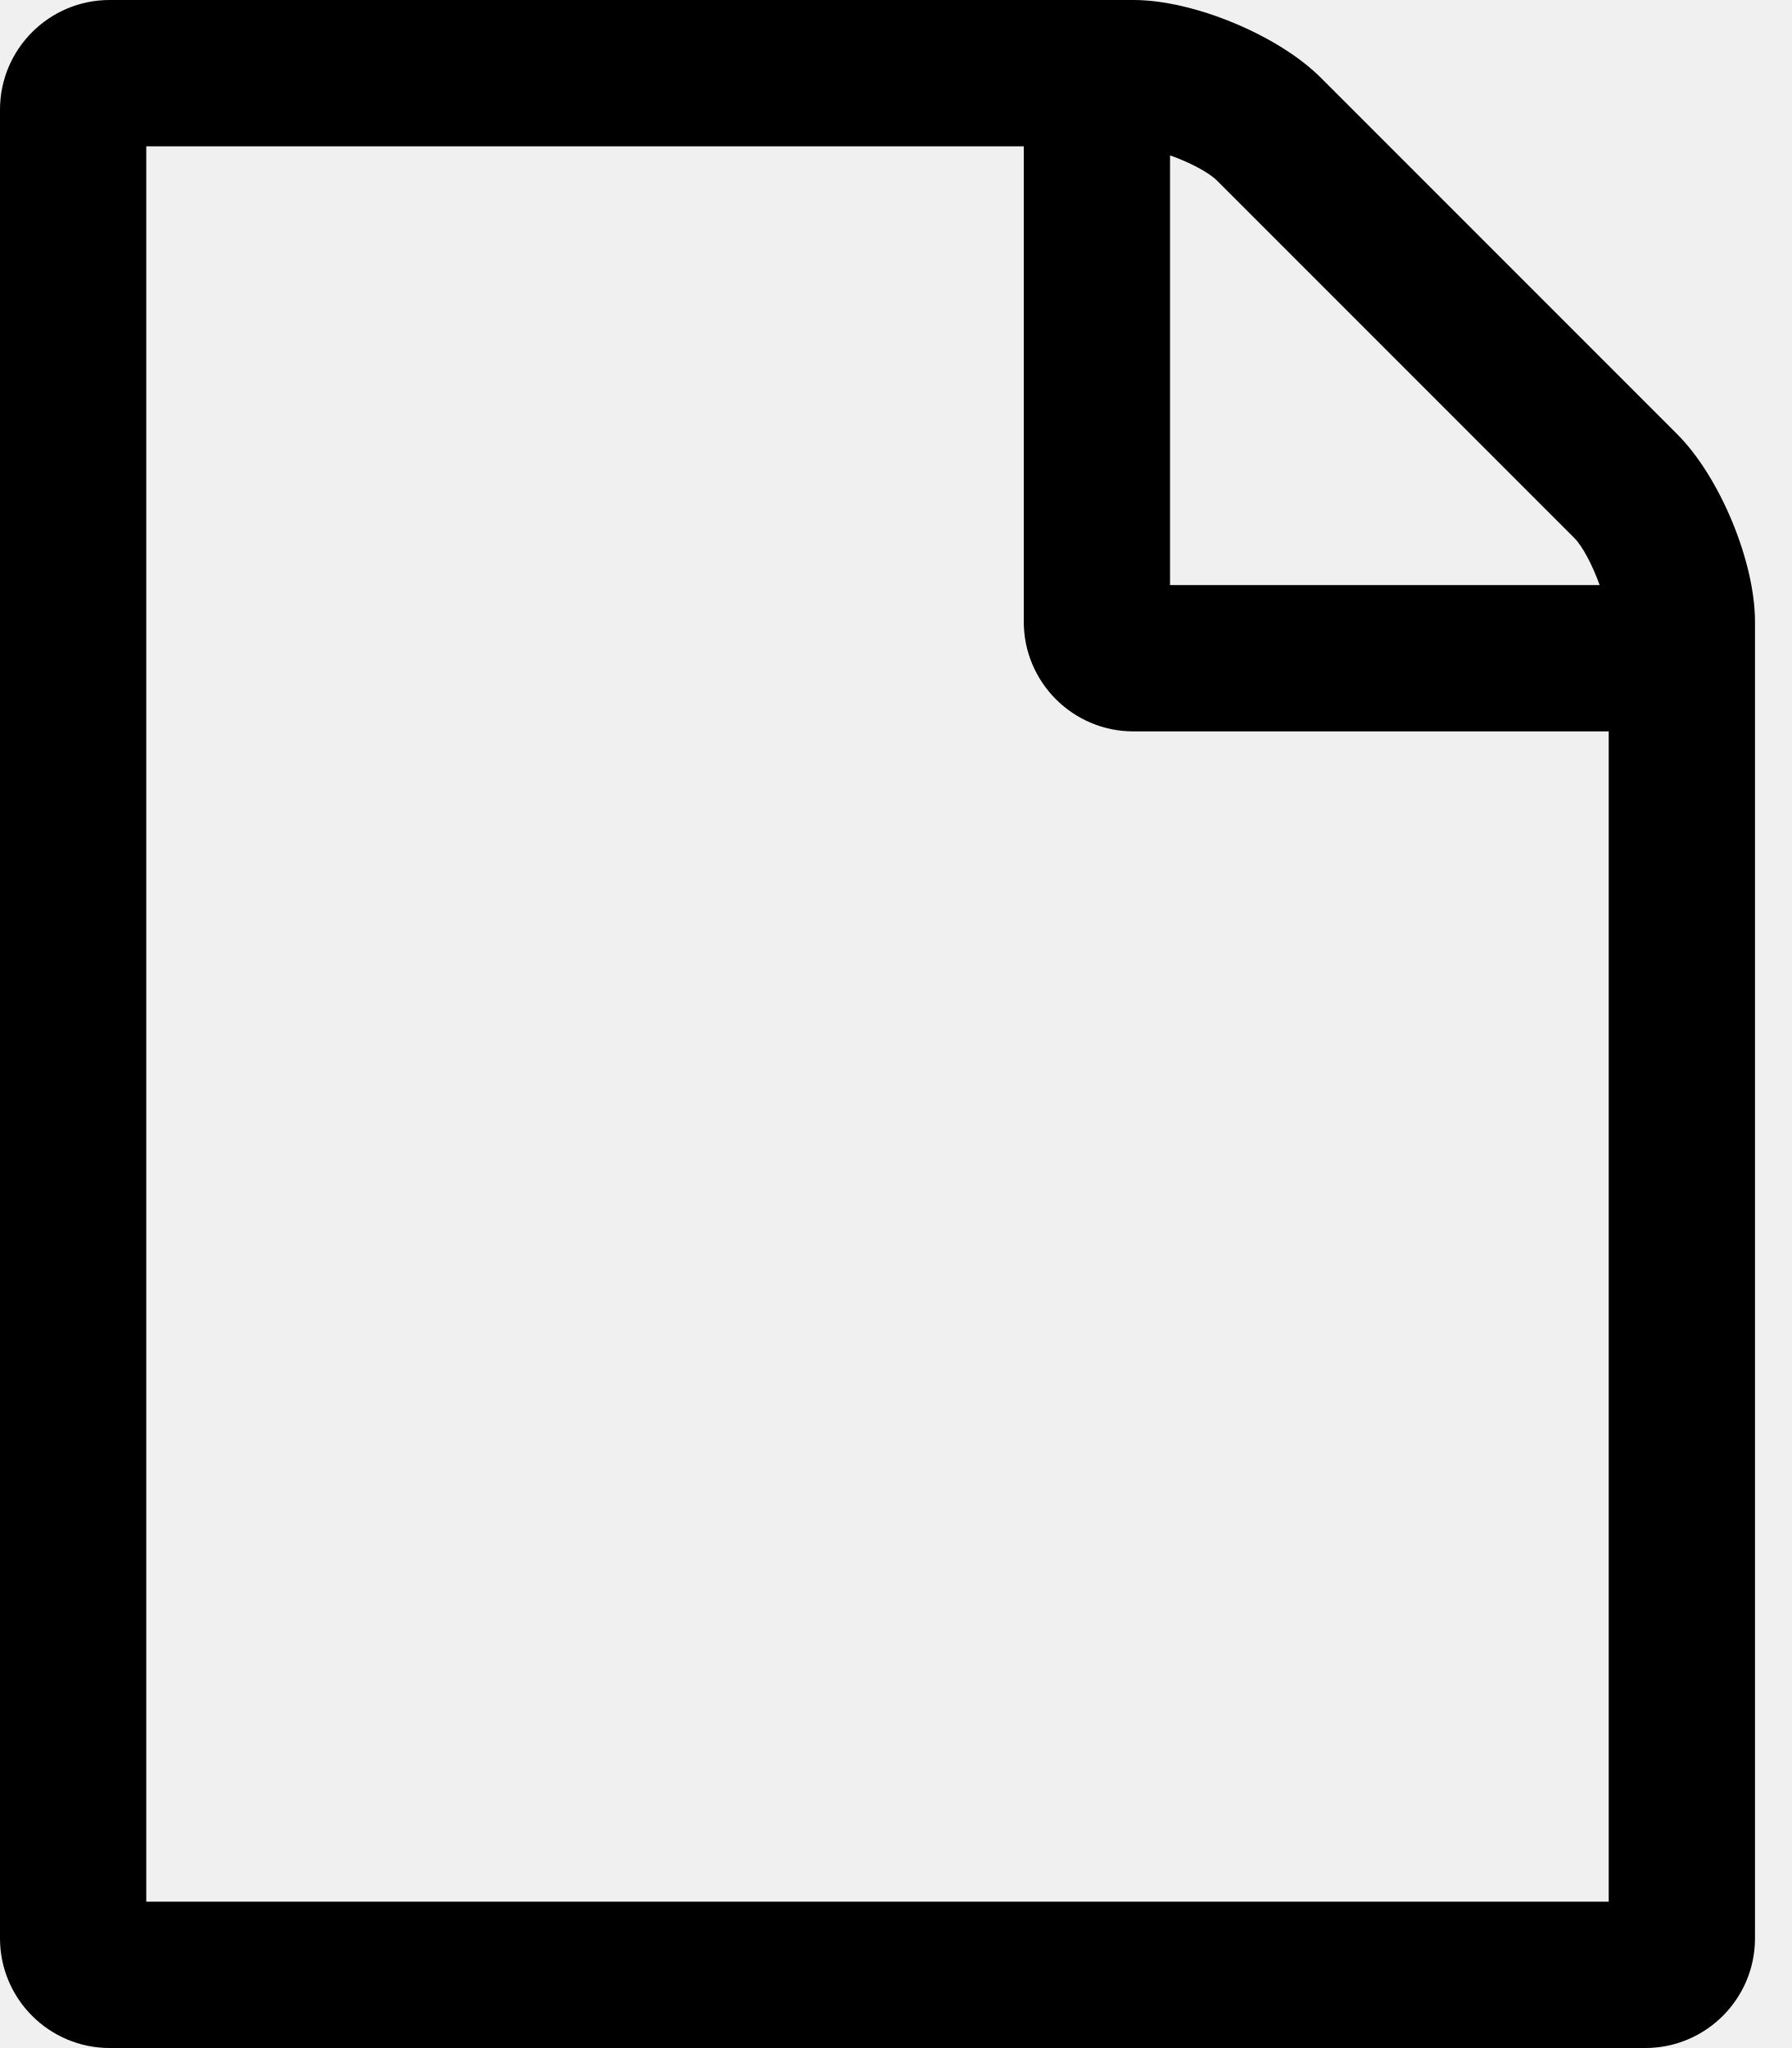
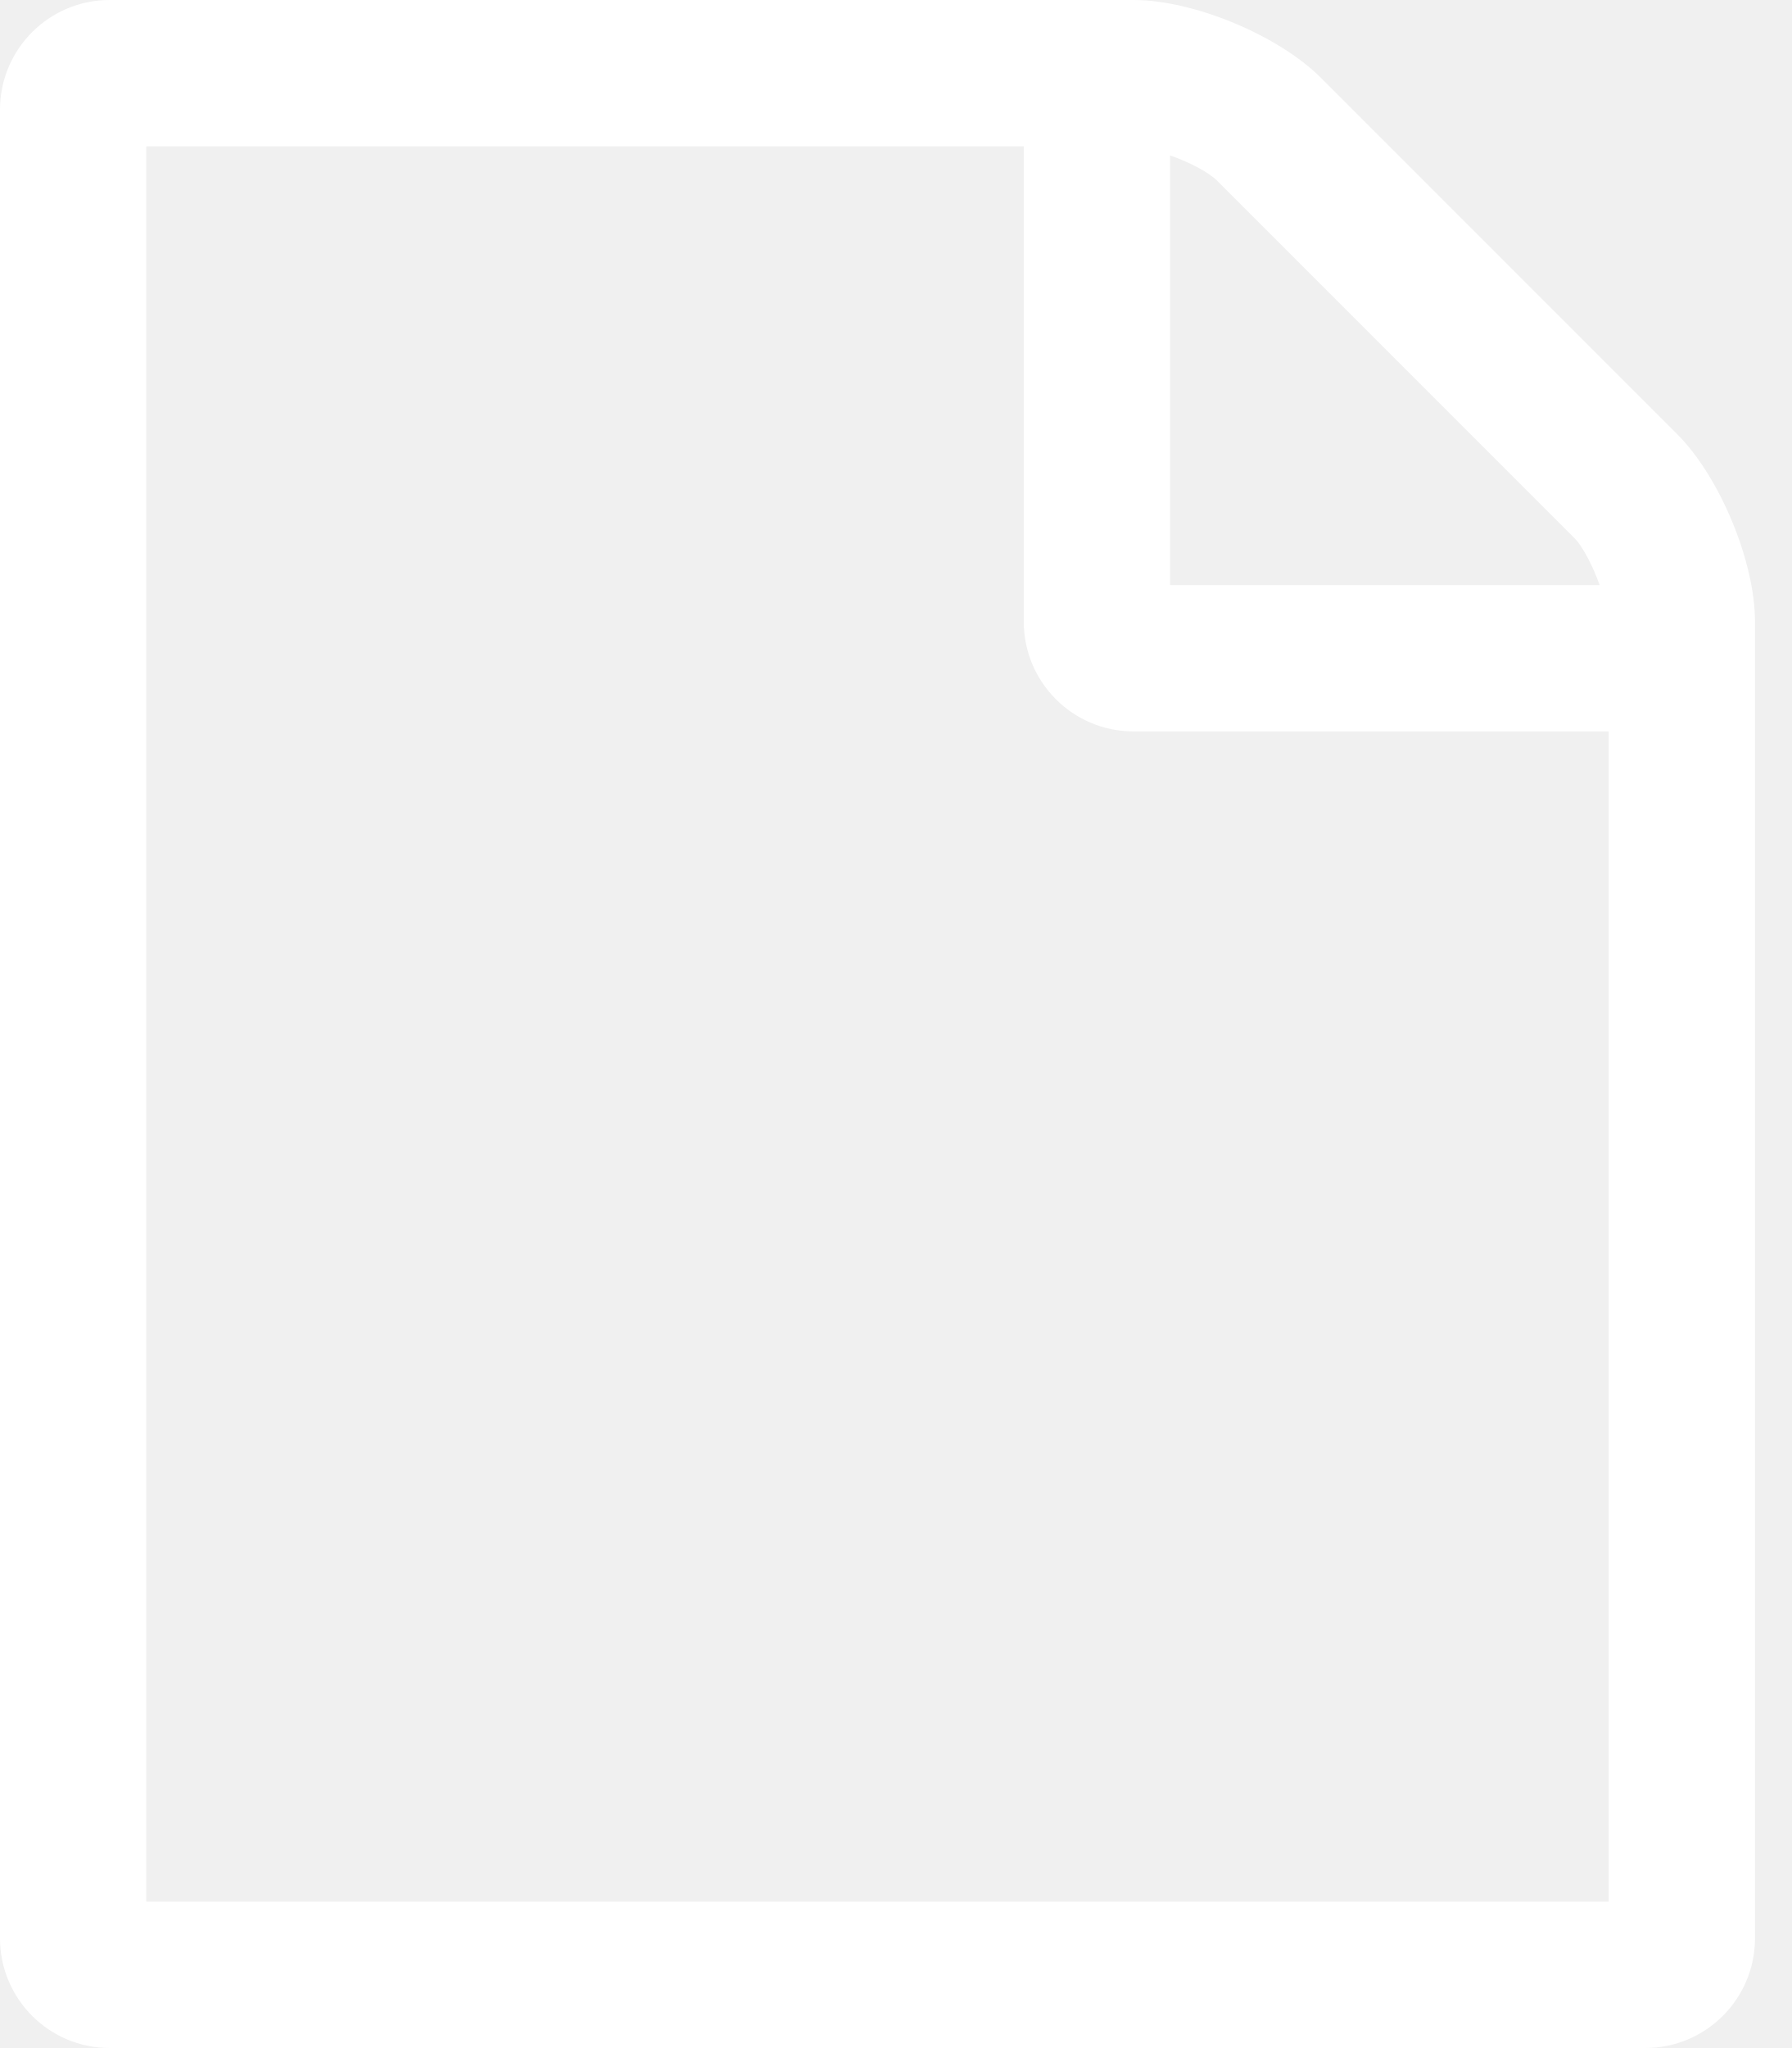
<svg xmlns="http://www.w3.org/2000/svg" version="1.1" width="14" height="16" viewBox="0 0 14 16">
-   <path d="M13.107 3.393c0.33 0.33 0.607 0.991 0.607 1.464v10.286c0 0.473-0.384 0.857-0.857 0.857h-12c-0.473 0-0.857-0.384-0.857-0.857v-14.286c0-0.473 0.384-0.857 0.857-0.857h8c0.473 0 1.134 0.277 1.464 0.607zM9.143 1.214v3.357h3.357c-0.054-0.152-0.134-0.304-0.196-0.366l-2.795-2.795c-0.063-0.063-0.214-0.143-0.366-0.196zM12.571 14.857v-9.143h-3.714c-0.473 0-0.857-0.384-0.857-0.857v-3.714h-6.857v13.714h11.429z" />
+   <path fill="#fff" d="M13.107 3.393c0.33 0.33 0.607 0.991 0.607 1.464v10.286c0 0.473-0.384 0.857-0.857 0.857h-12c-0.473 0-0.857-0.384-0.857-0.857v-14.286c0-0.473 0.384-0.857 0.857-0.857h8c0.473 0 1.134 0.277 1.464 0.607zM9.143 1.214v3.357h3.357c-0.054-0.152-0.134-0.304-0.196-0.366l-2.795-2.795c-0.063-0.063-0.214-0.143-0.366-0.196zM12.571 14.857v-9.143h-3.714c-0.473 0-0.857-0.384-0.857-0.857v-3.714h-6.857v13.714h11.429z" />
</svg>
